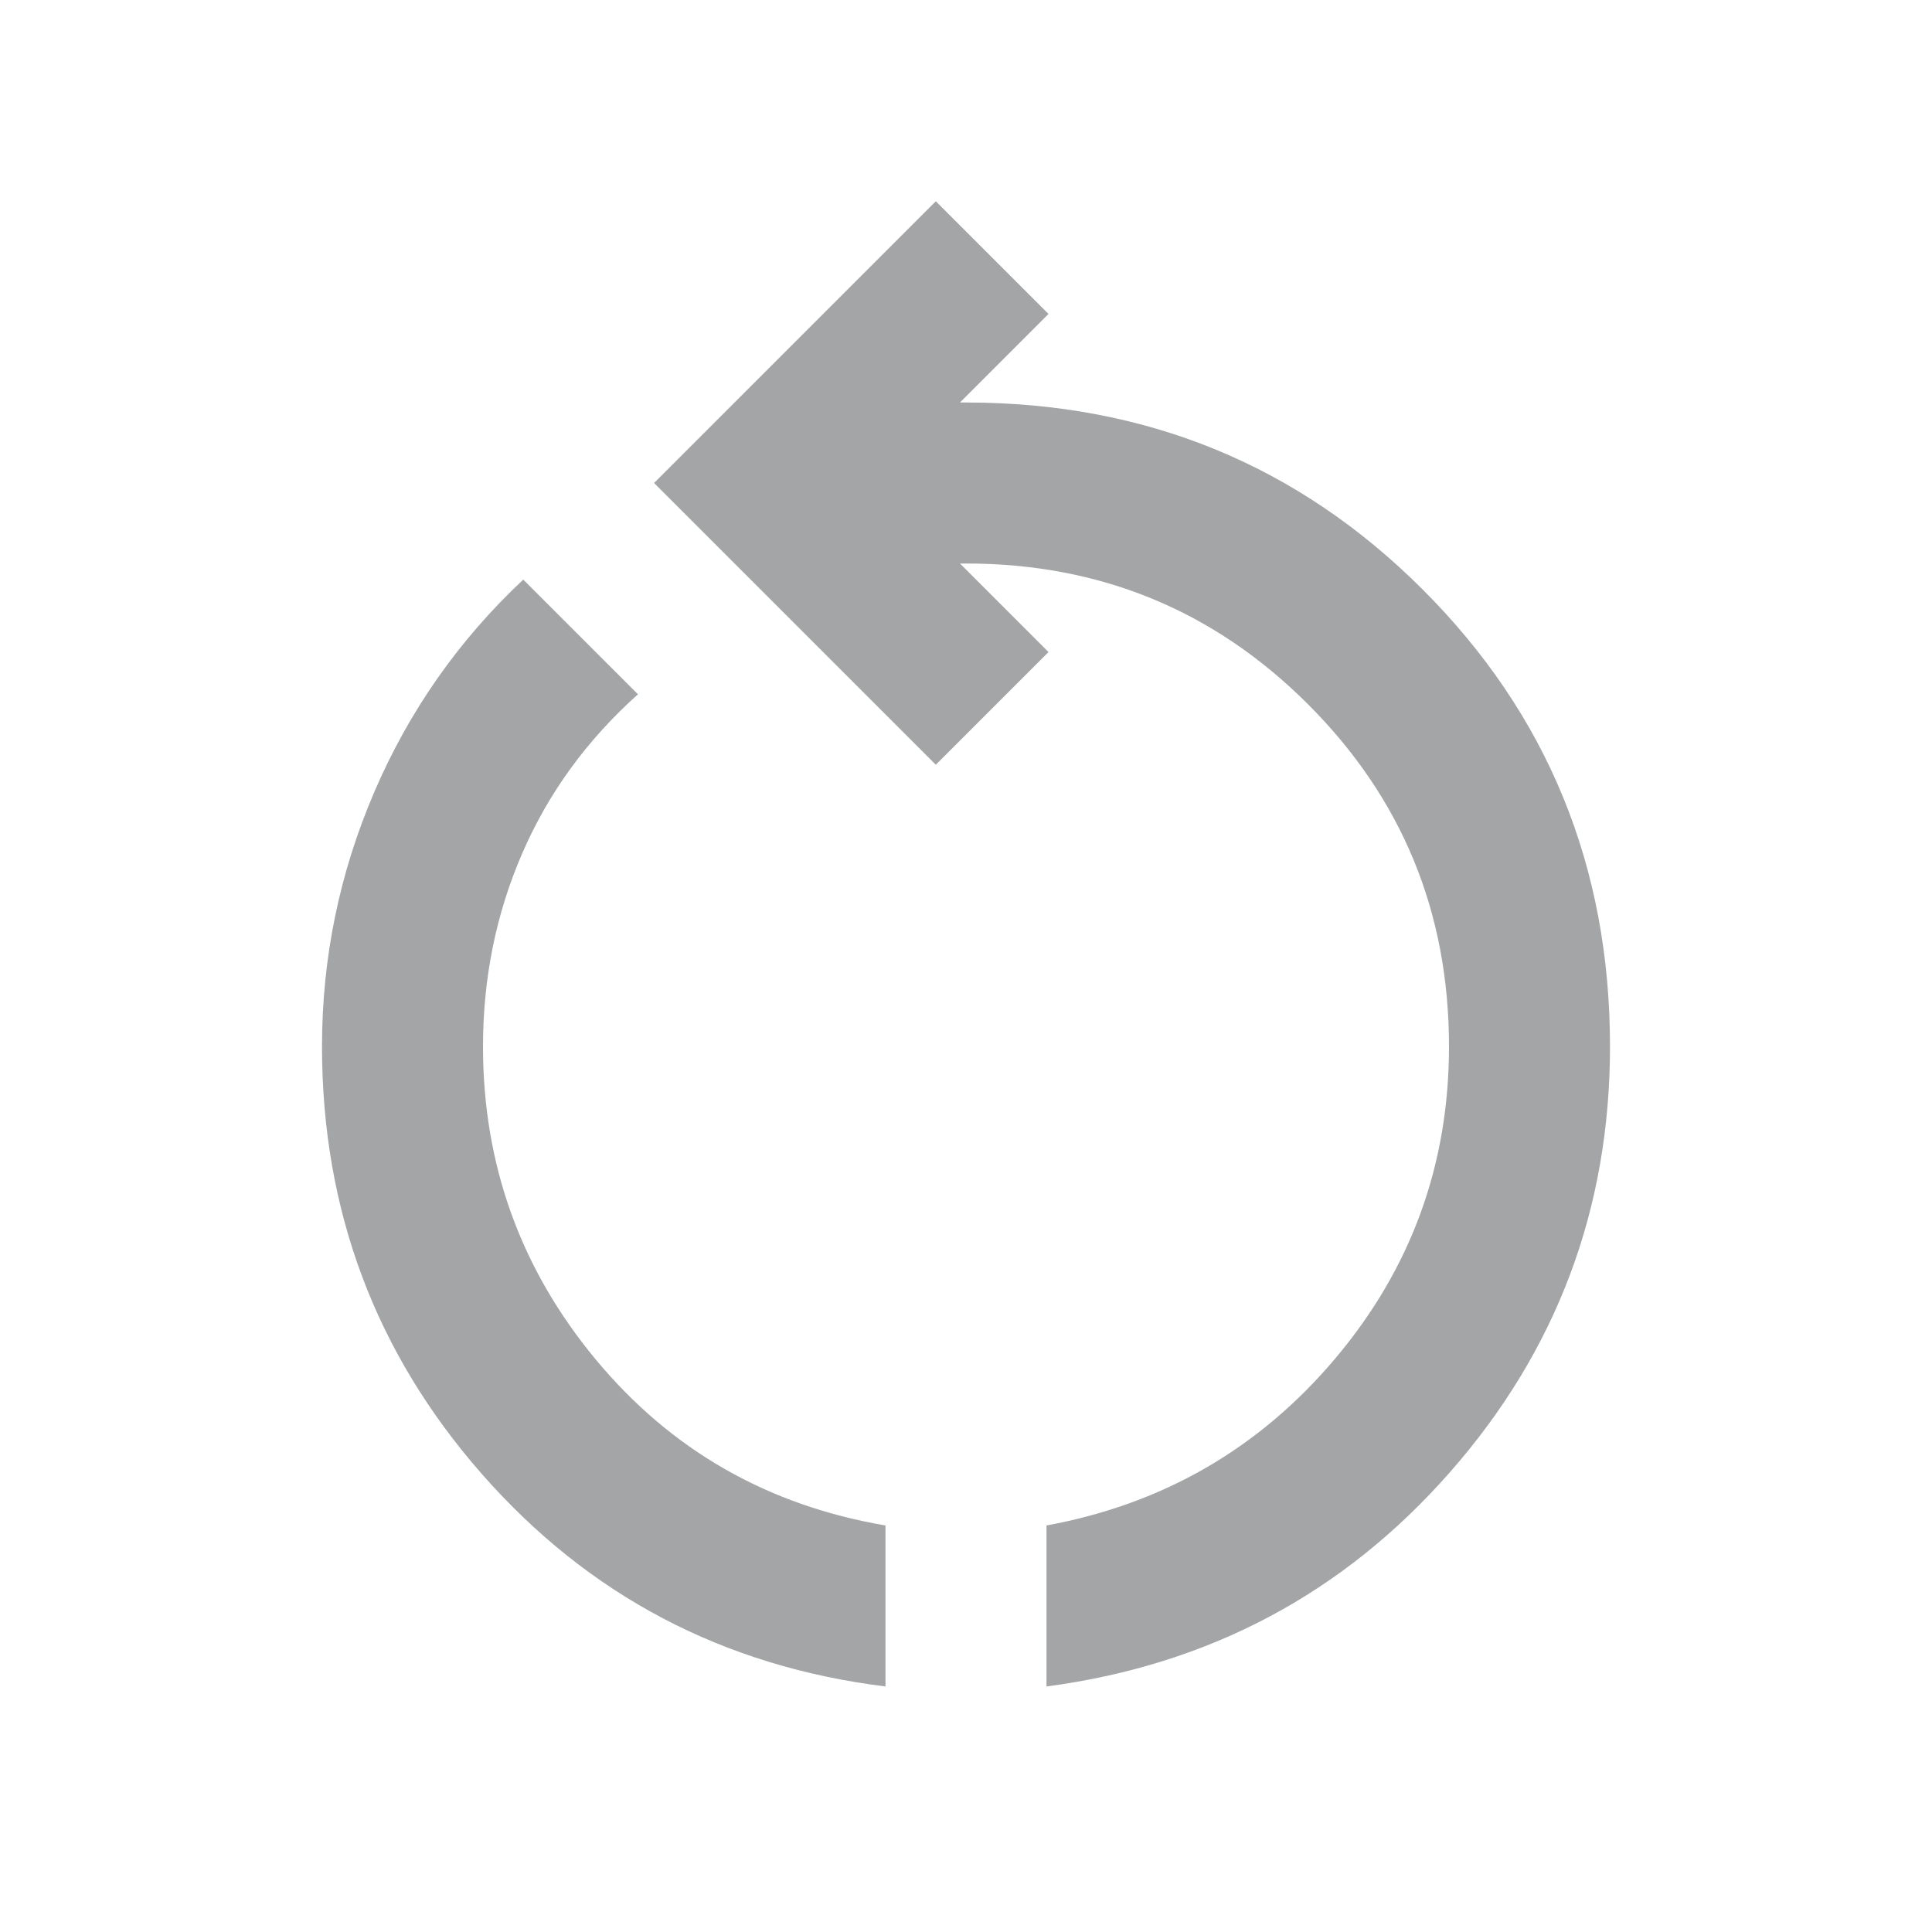
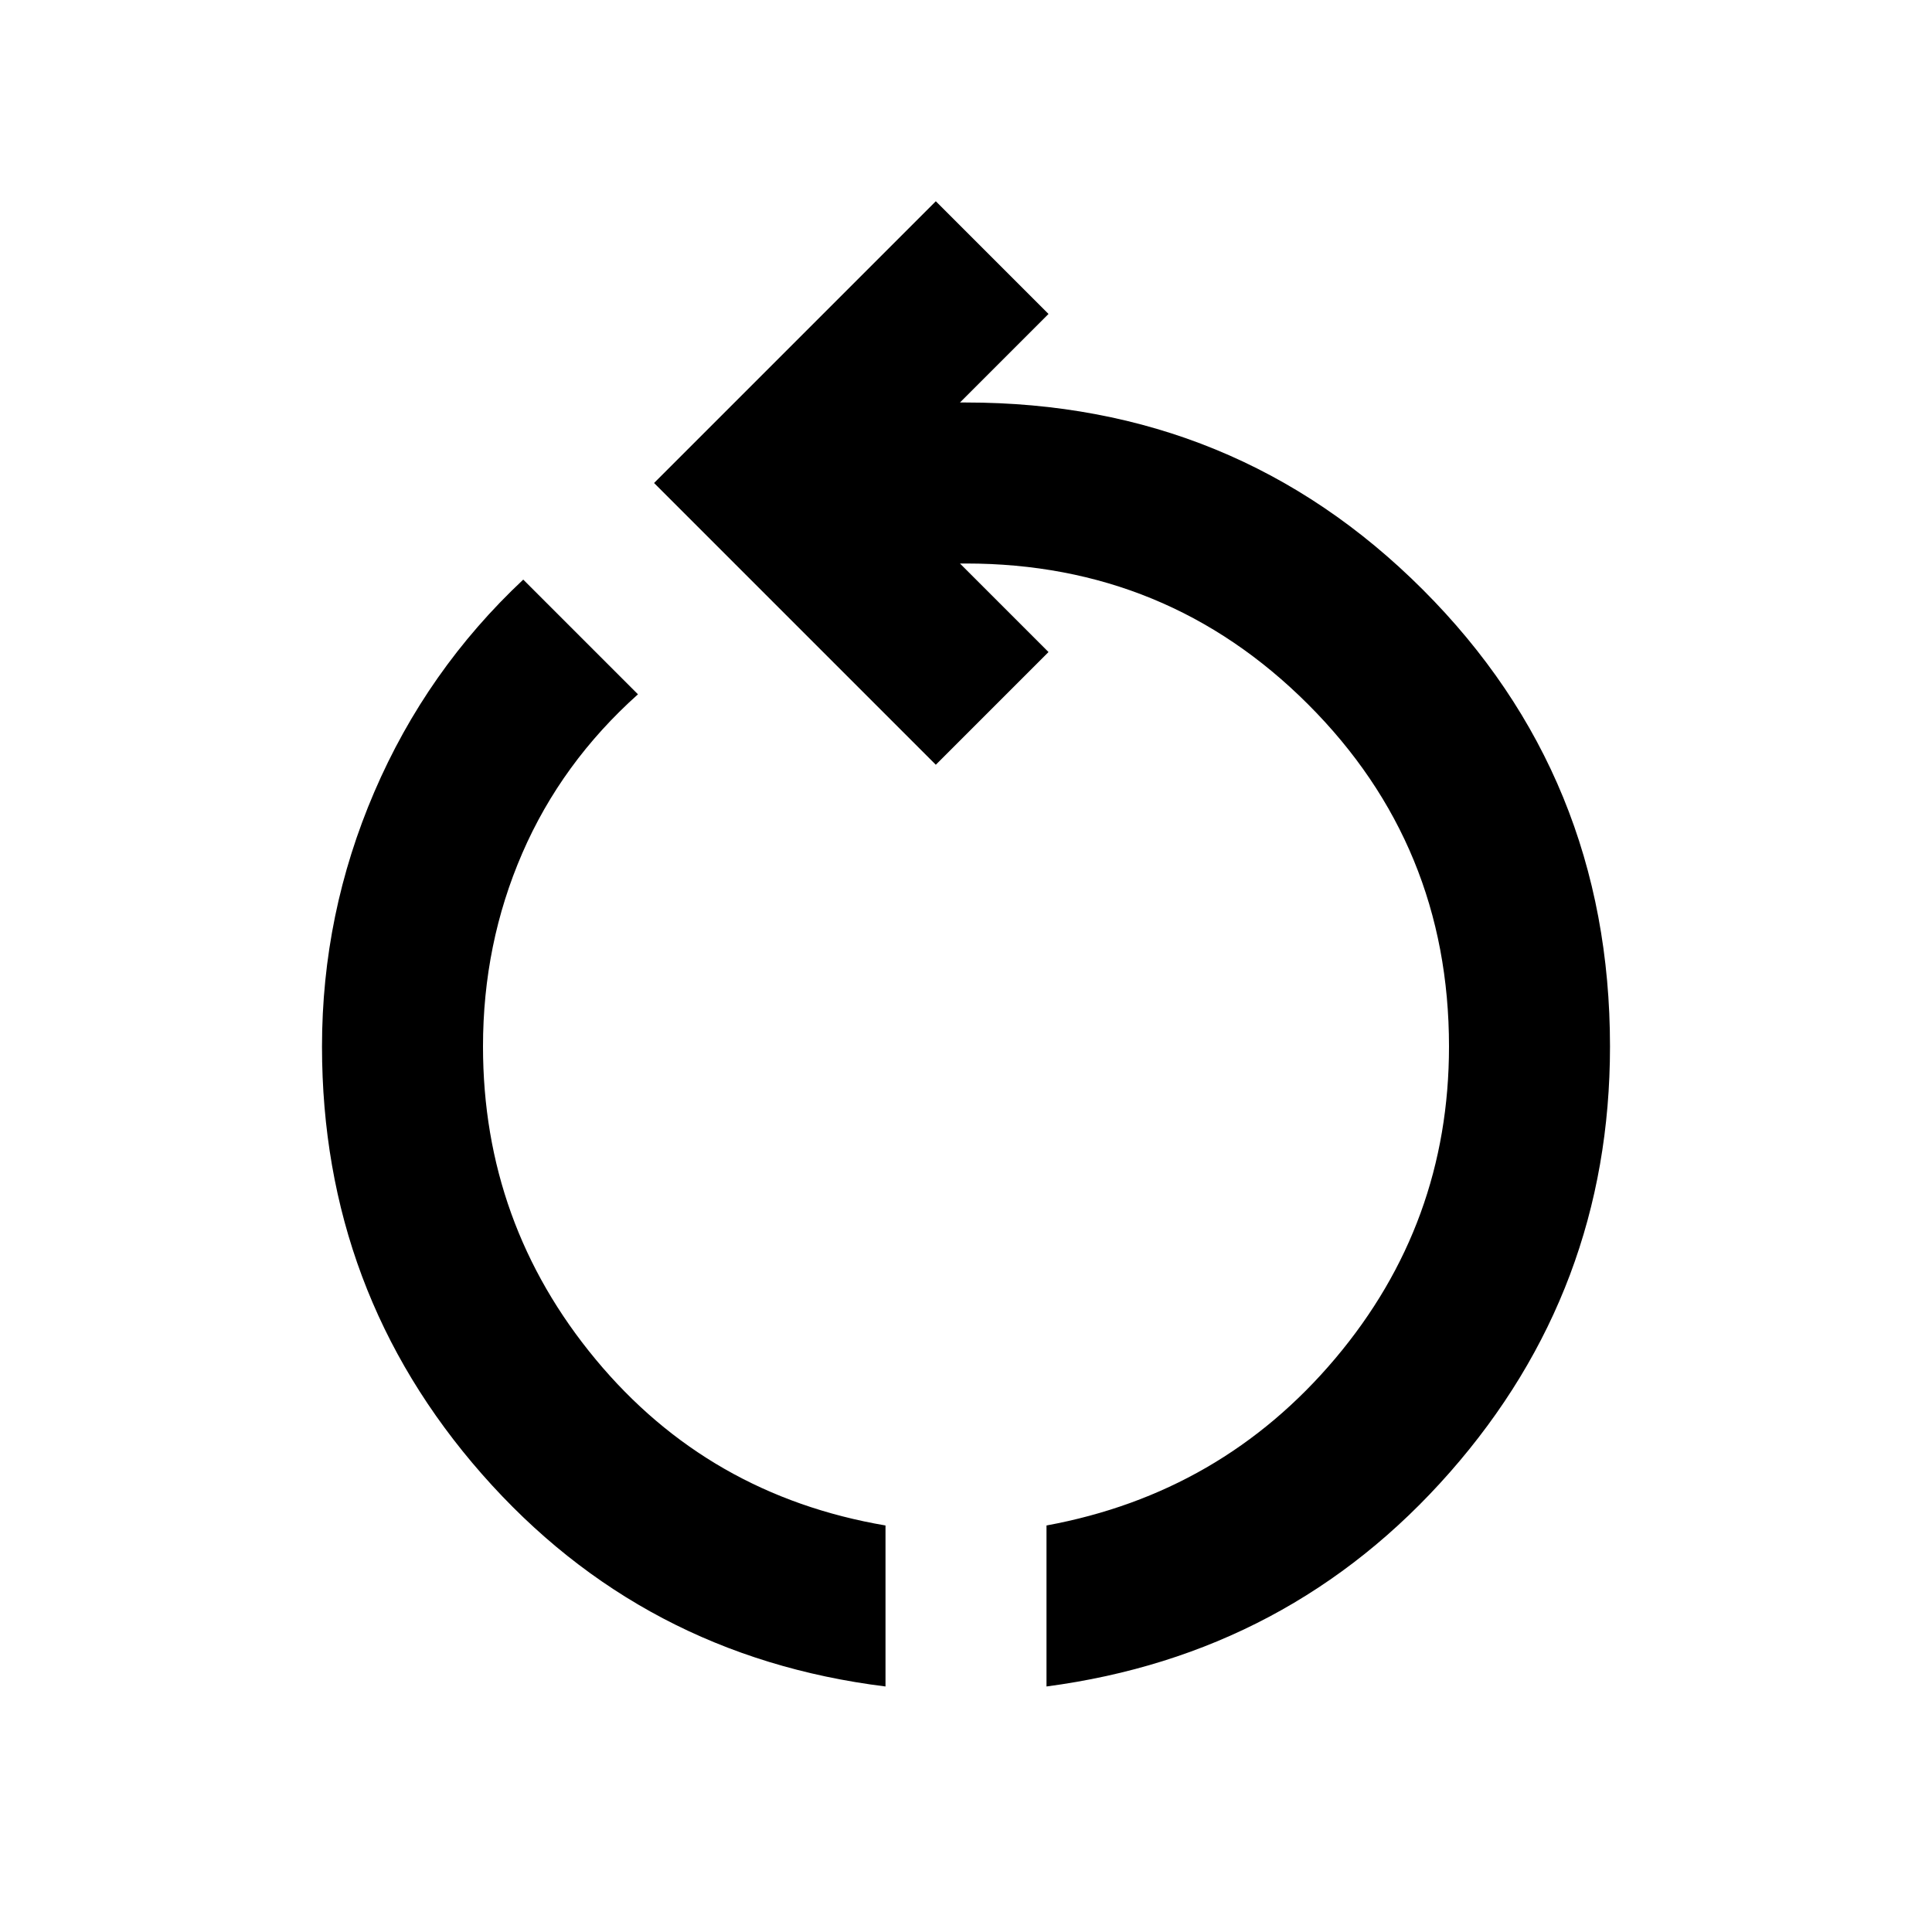
- <svg xmlns="http://www.w3.org/2000/svg" fill="#A4A5A6" height="24" viewBox="0 -960 960 960" width="24">
+ <svg xmlns="http://www.w3.org/2000/svg" height="24" viewBox="0 -960 960 960" width="24">
  <path d="M440-122q-121-15-200.5-105.5T160-440q0-66 26-126.5T260-672l57 57q-38 34-57.5 79T240-440q0 88 56 155.5T440-202v80Zm80 0v-80q87-16 143.5-83T720-440q0-100-70-170t-170-70h-3l44 44-56 56-140-140 140-140 56 56-44 44h3q134 0 227 93t93 227q0 121-79.5 211.5T520-122Z" />
</svg>
